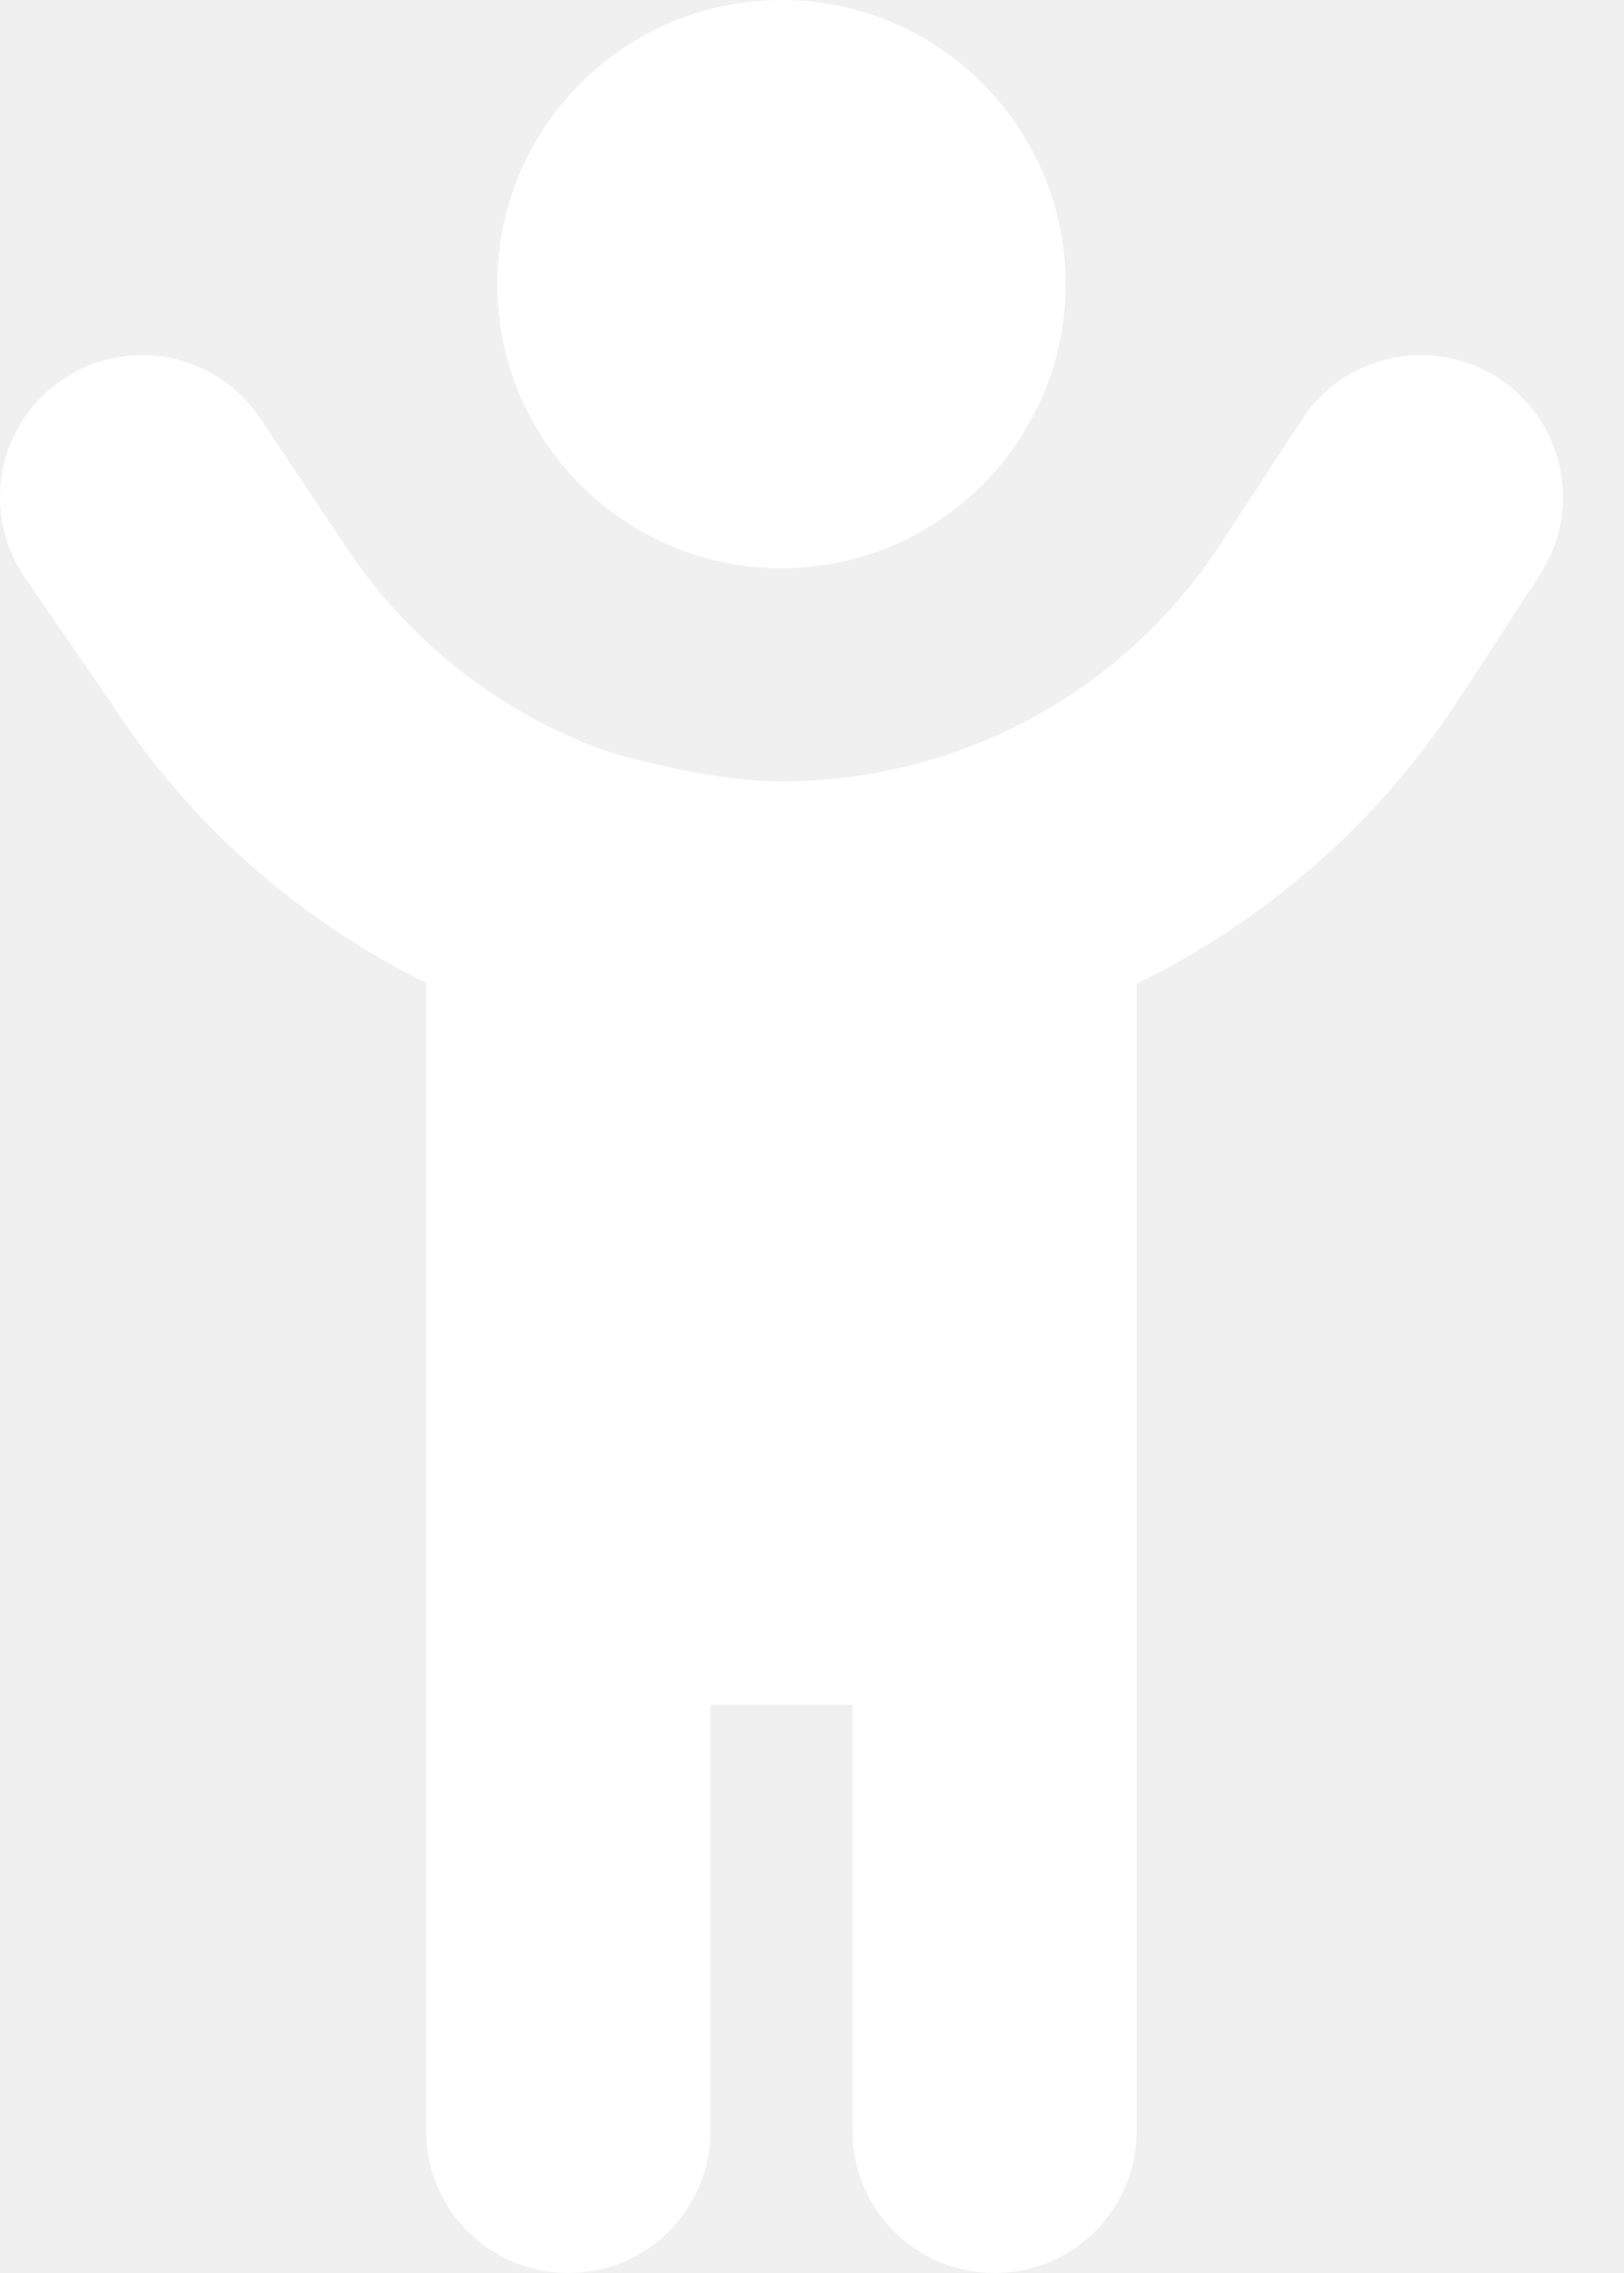
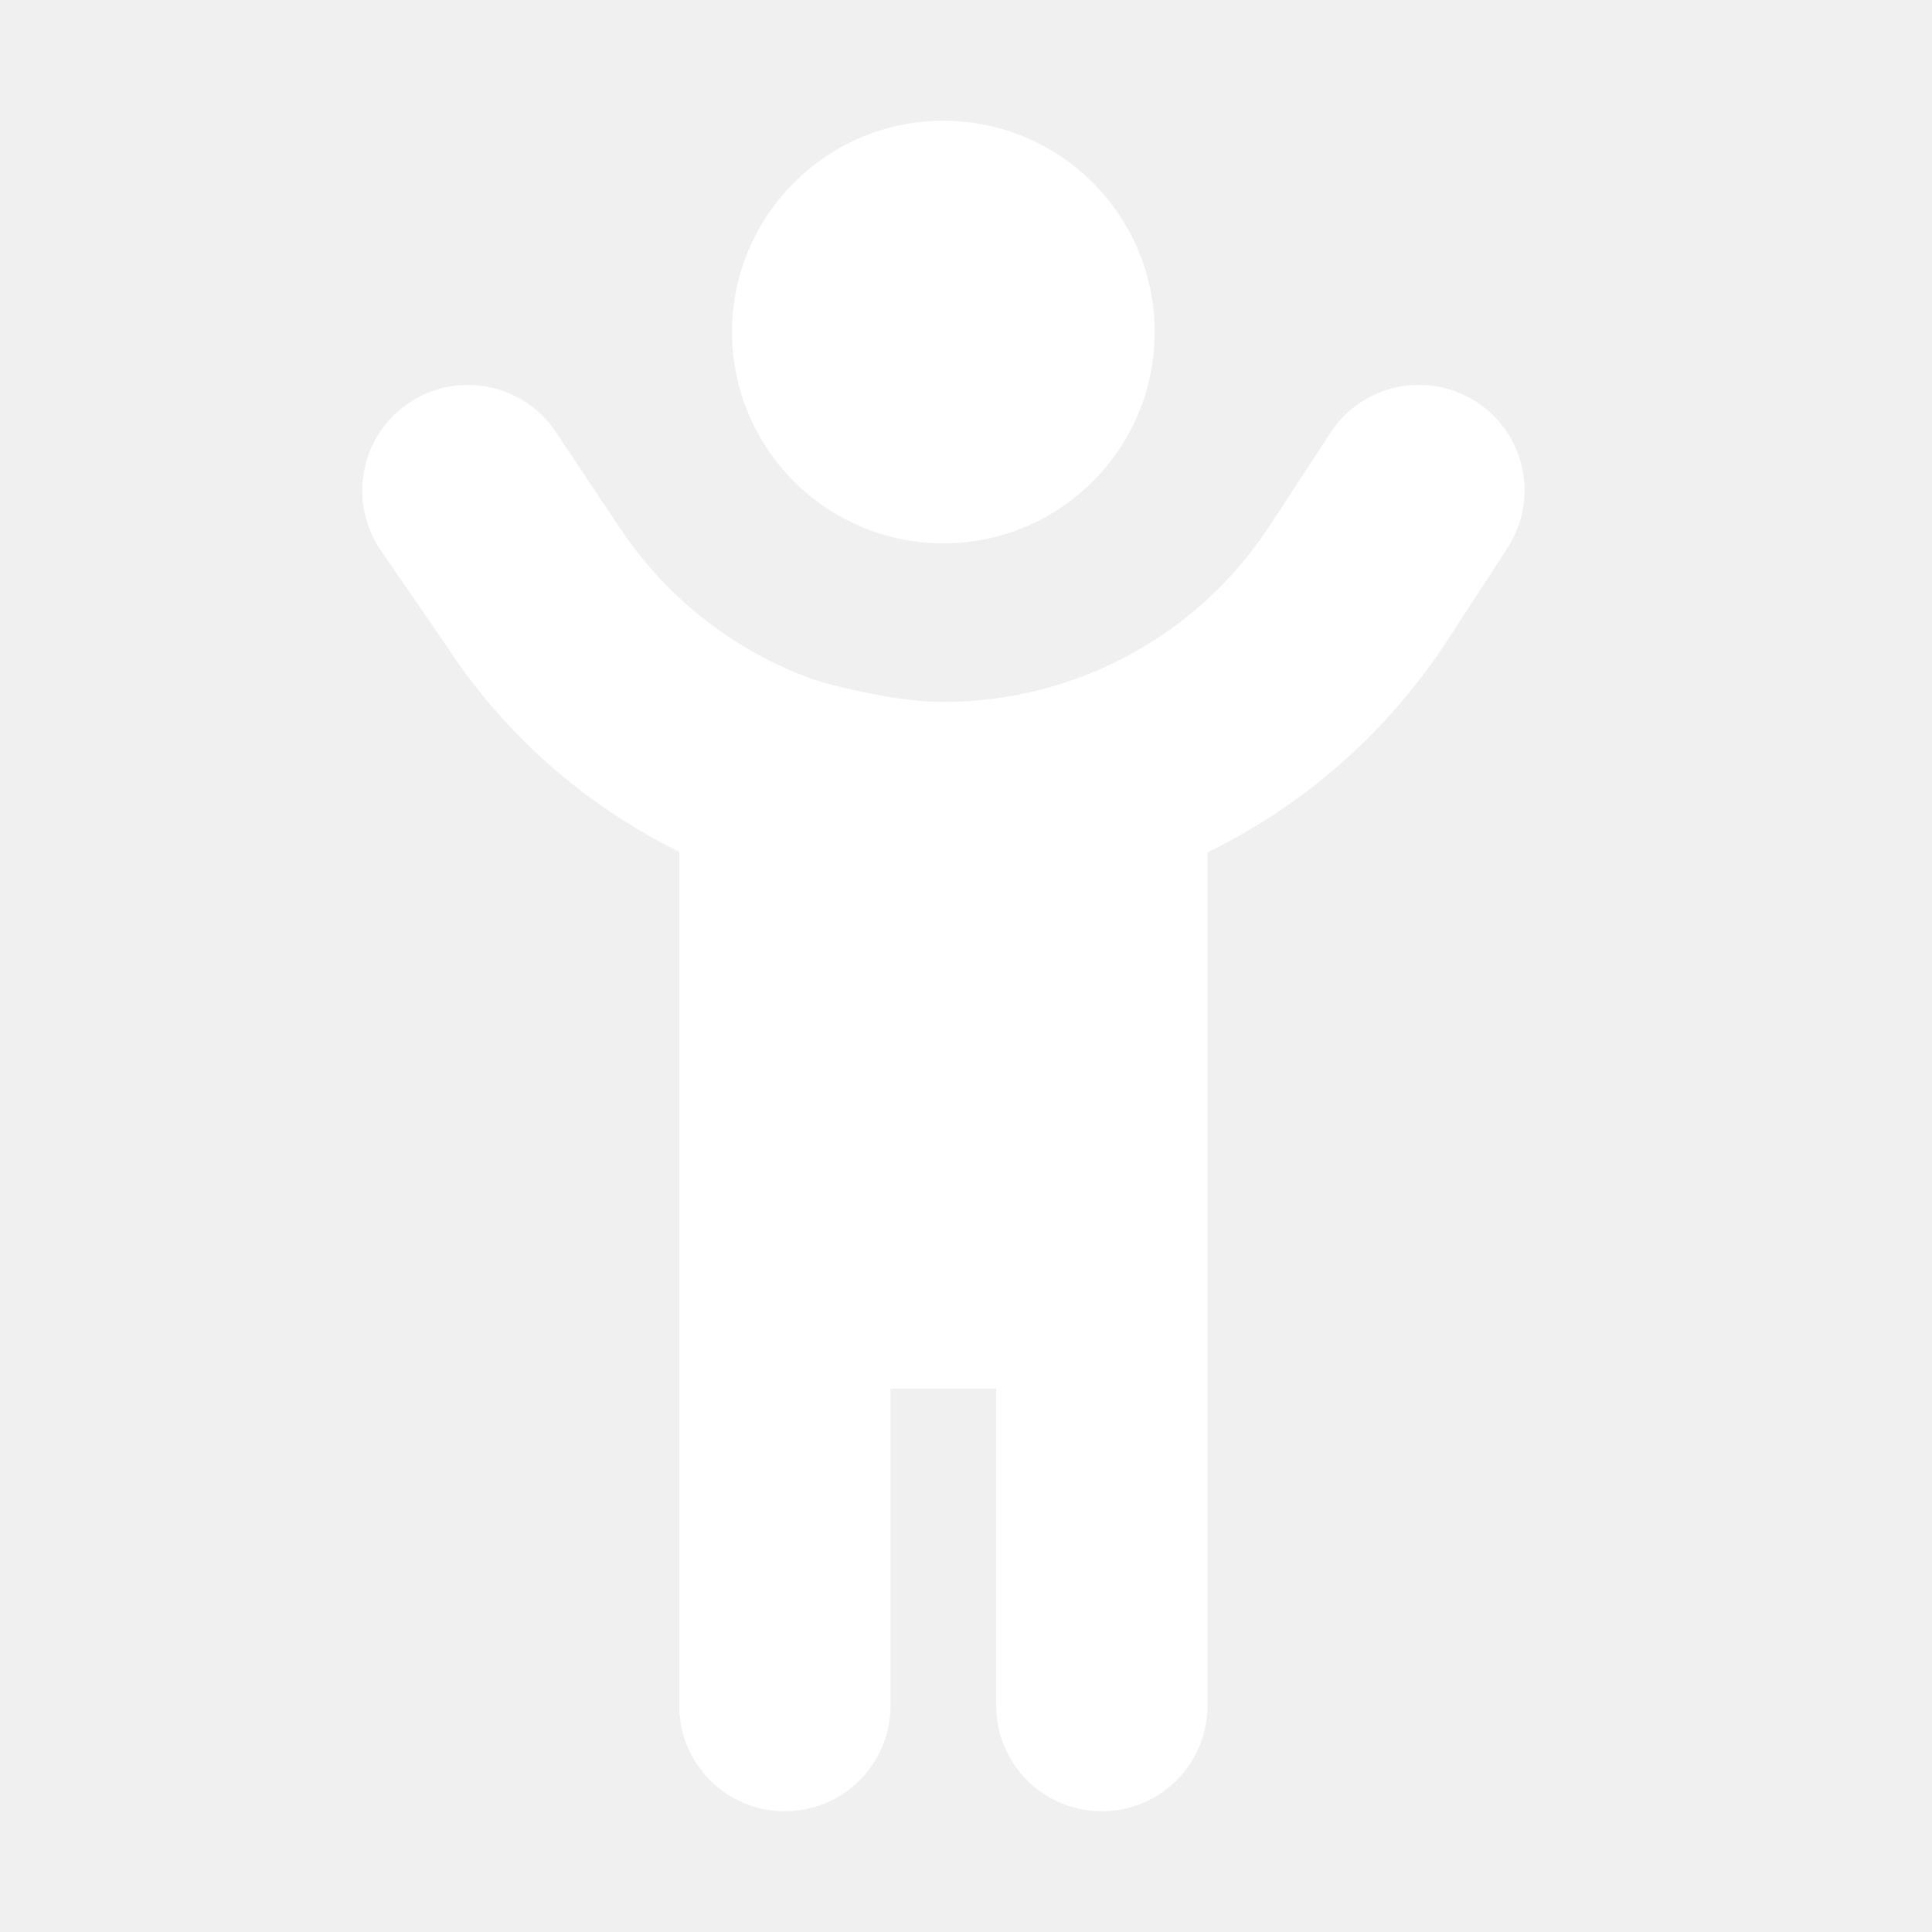
- <svg xmlns="http://www.w3.org/2000/svg" width="20" height="28" viewBox="0 0 20 28" fill="none">
-   <path d="M13.125 3.5C13.125 5.433 11.556 7 9.625 7C7.695 7 6.125 5.433 6.125 3.5C6.125 1.567 7.695 0 9.625 0C11.556 0 13.125 1.567 13.125 3.5ZM7.64 9.308C8.275 9.466 8.947 9.625 9.636 9.625C11.818 9.625 13.853 8.52 15.039 6.694L16.035 5.17C16.56 4.36 17.642 4.131 18.457 4.658C19.267 5.185 19.496 6.267 18.966 7.082L17.976 8.602C16.975 10.139 15.597 11.337 14 12.119V26.25C14 27.218 13.218 28 12.25 28C11.282 28 10.5 27.218 10.5 26.25V21H8.75V26.25C8.75 27.218 7.968 28 7 28C6.032 28 5.25 27.218 5.25 26.25V12.108C3.699 11.342 2.349 10.177 1.36 8.646L0.294 7.098C-0.242 6.289 -0.025 5.205 0.78 4.669C1.584 4.133 2.67 4.35 3.206 5.154L4.273 6.754C5.059 7.93 6.191 8.799 7.487 9.259C7.542 9.27 7.591 9.286 7.64 9.308Z" fill="white" />
+ <svg xmlns="http://www.w3.org/2000/svg" width="32" height="32" viewBox="0 0 32 32" fill="none">
+   <path d="M19.125 5.5C19.125 7.433 17.556 9 15.625 9C13.695 9 12.125 7.433 12.125 5.5C12.125 3.567 13.695 2 15.625 2C17.556 2 19.125 3.567 19.125 5.5ZM13.64 11.308C14.275 11.466 14.947 11.625 15.636 11.625C17.818 11.625 19.853 10.52 21.039 8.694L22.035 7.17C22.56 6.36 23.642 6.131 24.457 6.658C25.267 7.185 25.496 8.267 24.966 9.082L23.976 10.602C22.975 12.139 21.597 13.337 20 14.119V28.25C20 29.218 19.218 30 18.25 30C17.282 30 16.5 29.218 16.5 28.25V23H14.75V28.25C14.75 29.218 13.968 30 13 30C12.032 30 11.25 29.218 11.25 28.25V14.108C9.699 13.342 8.349 12.177 7.36 10.646L6.294 9.098C5.758 8.289 5.975 7.205 6.78 6.669C7.584 6.133 8.67 6.35 9.206 7.154L10.273 8.754C11.059 9.93 12.191 10.799 13.487 11.259C13.542 11.27 13.591 11.286 13.64 11.308Z" fill="white" />
</svg>
